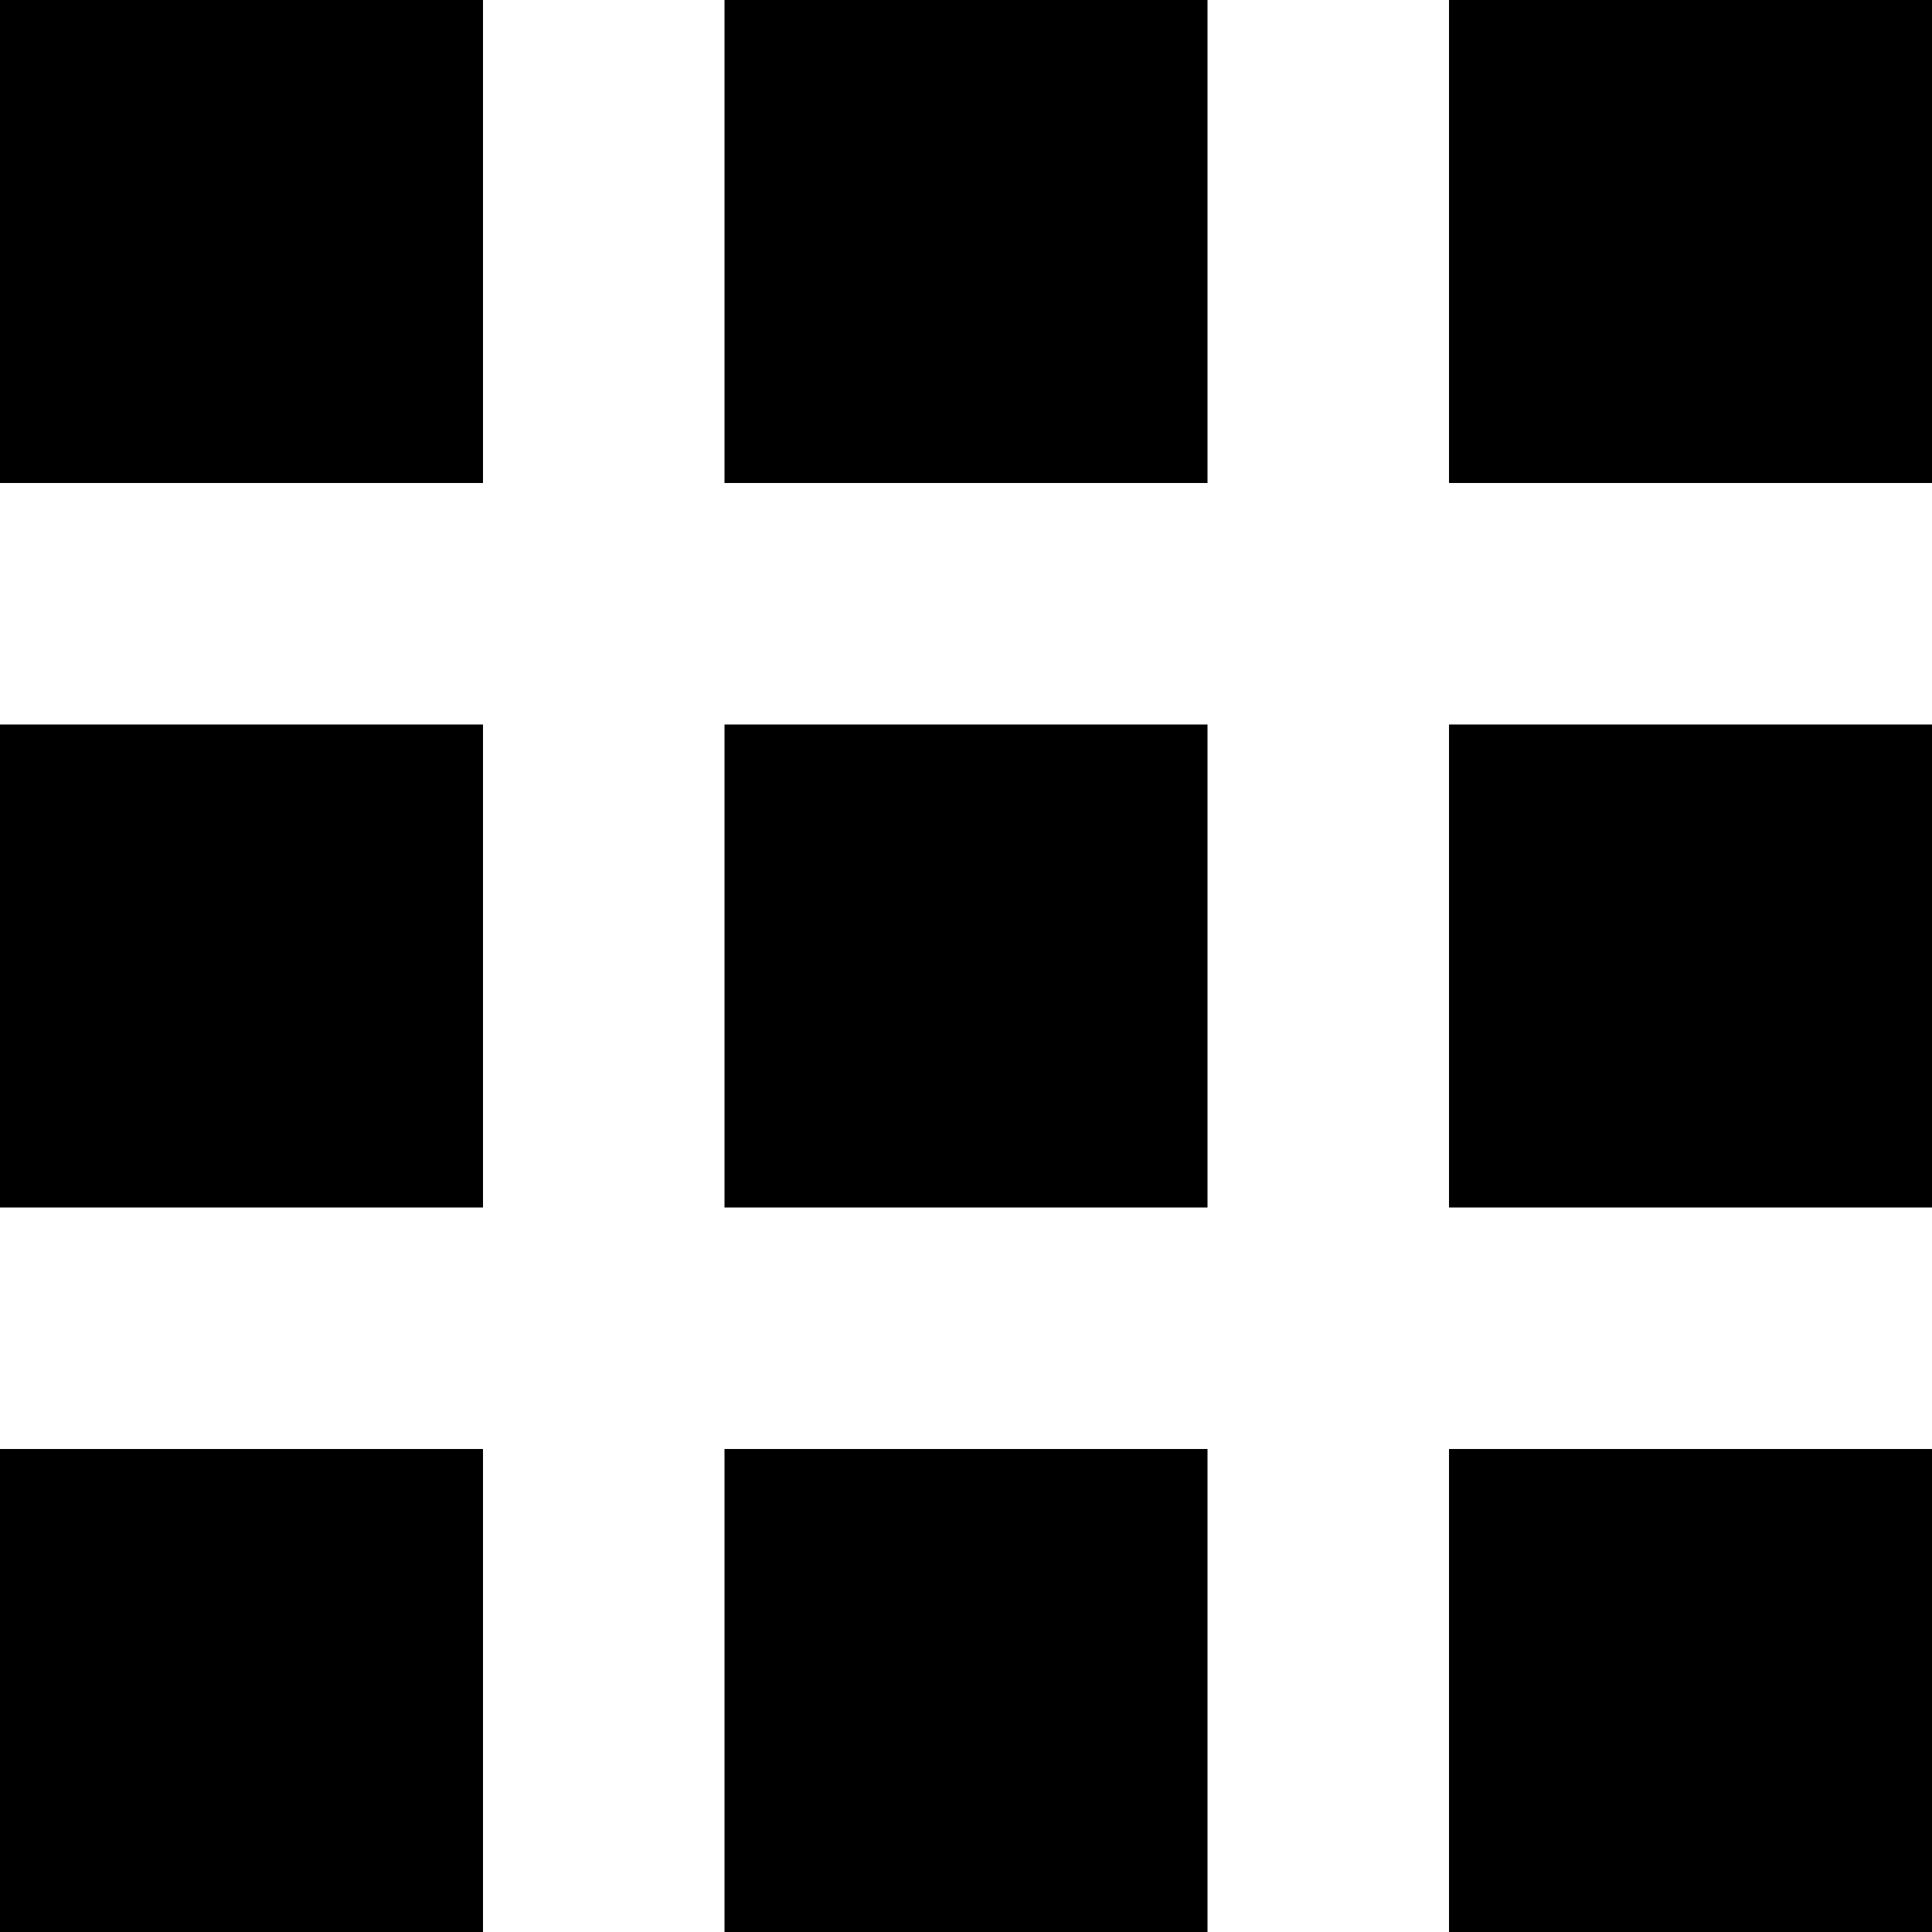
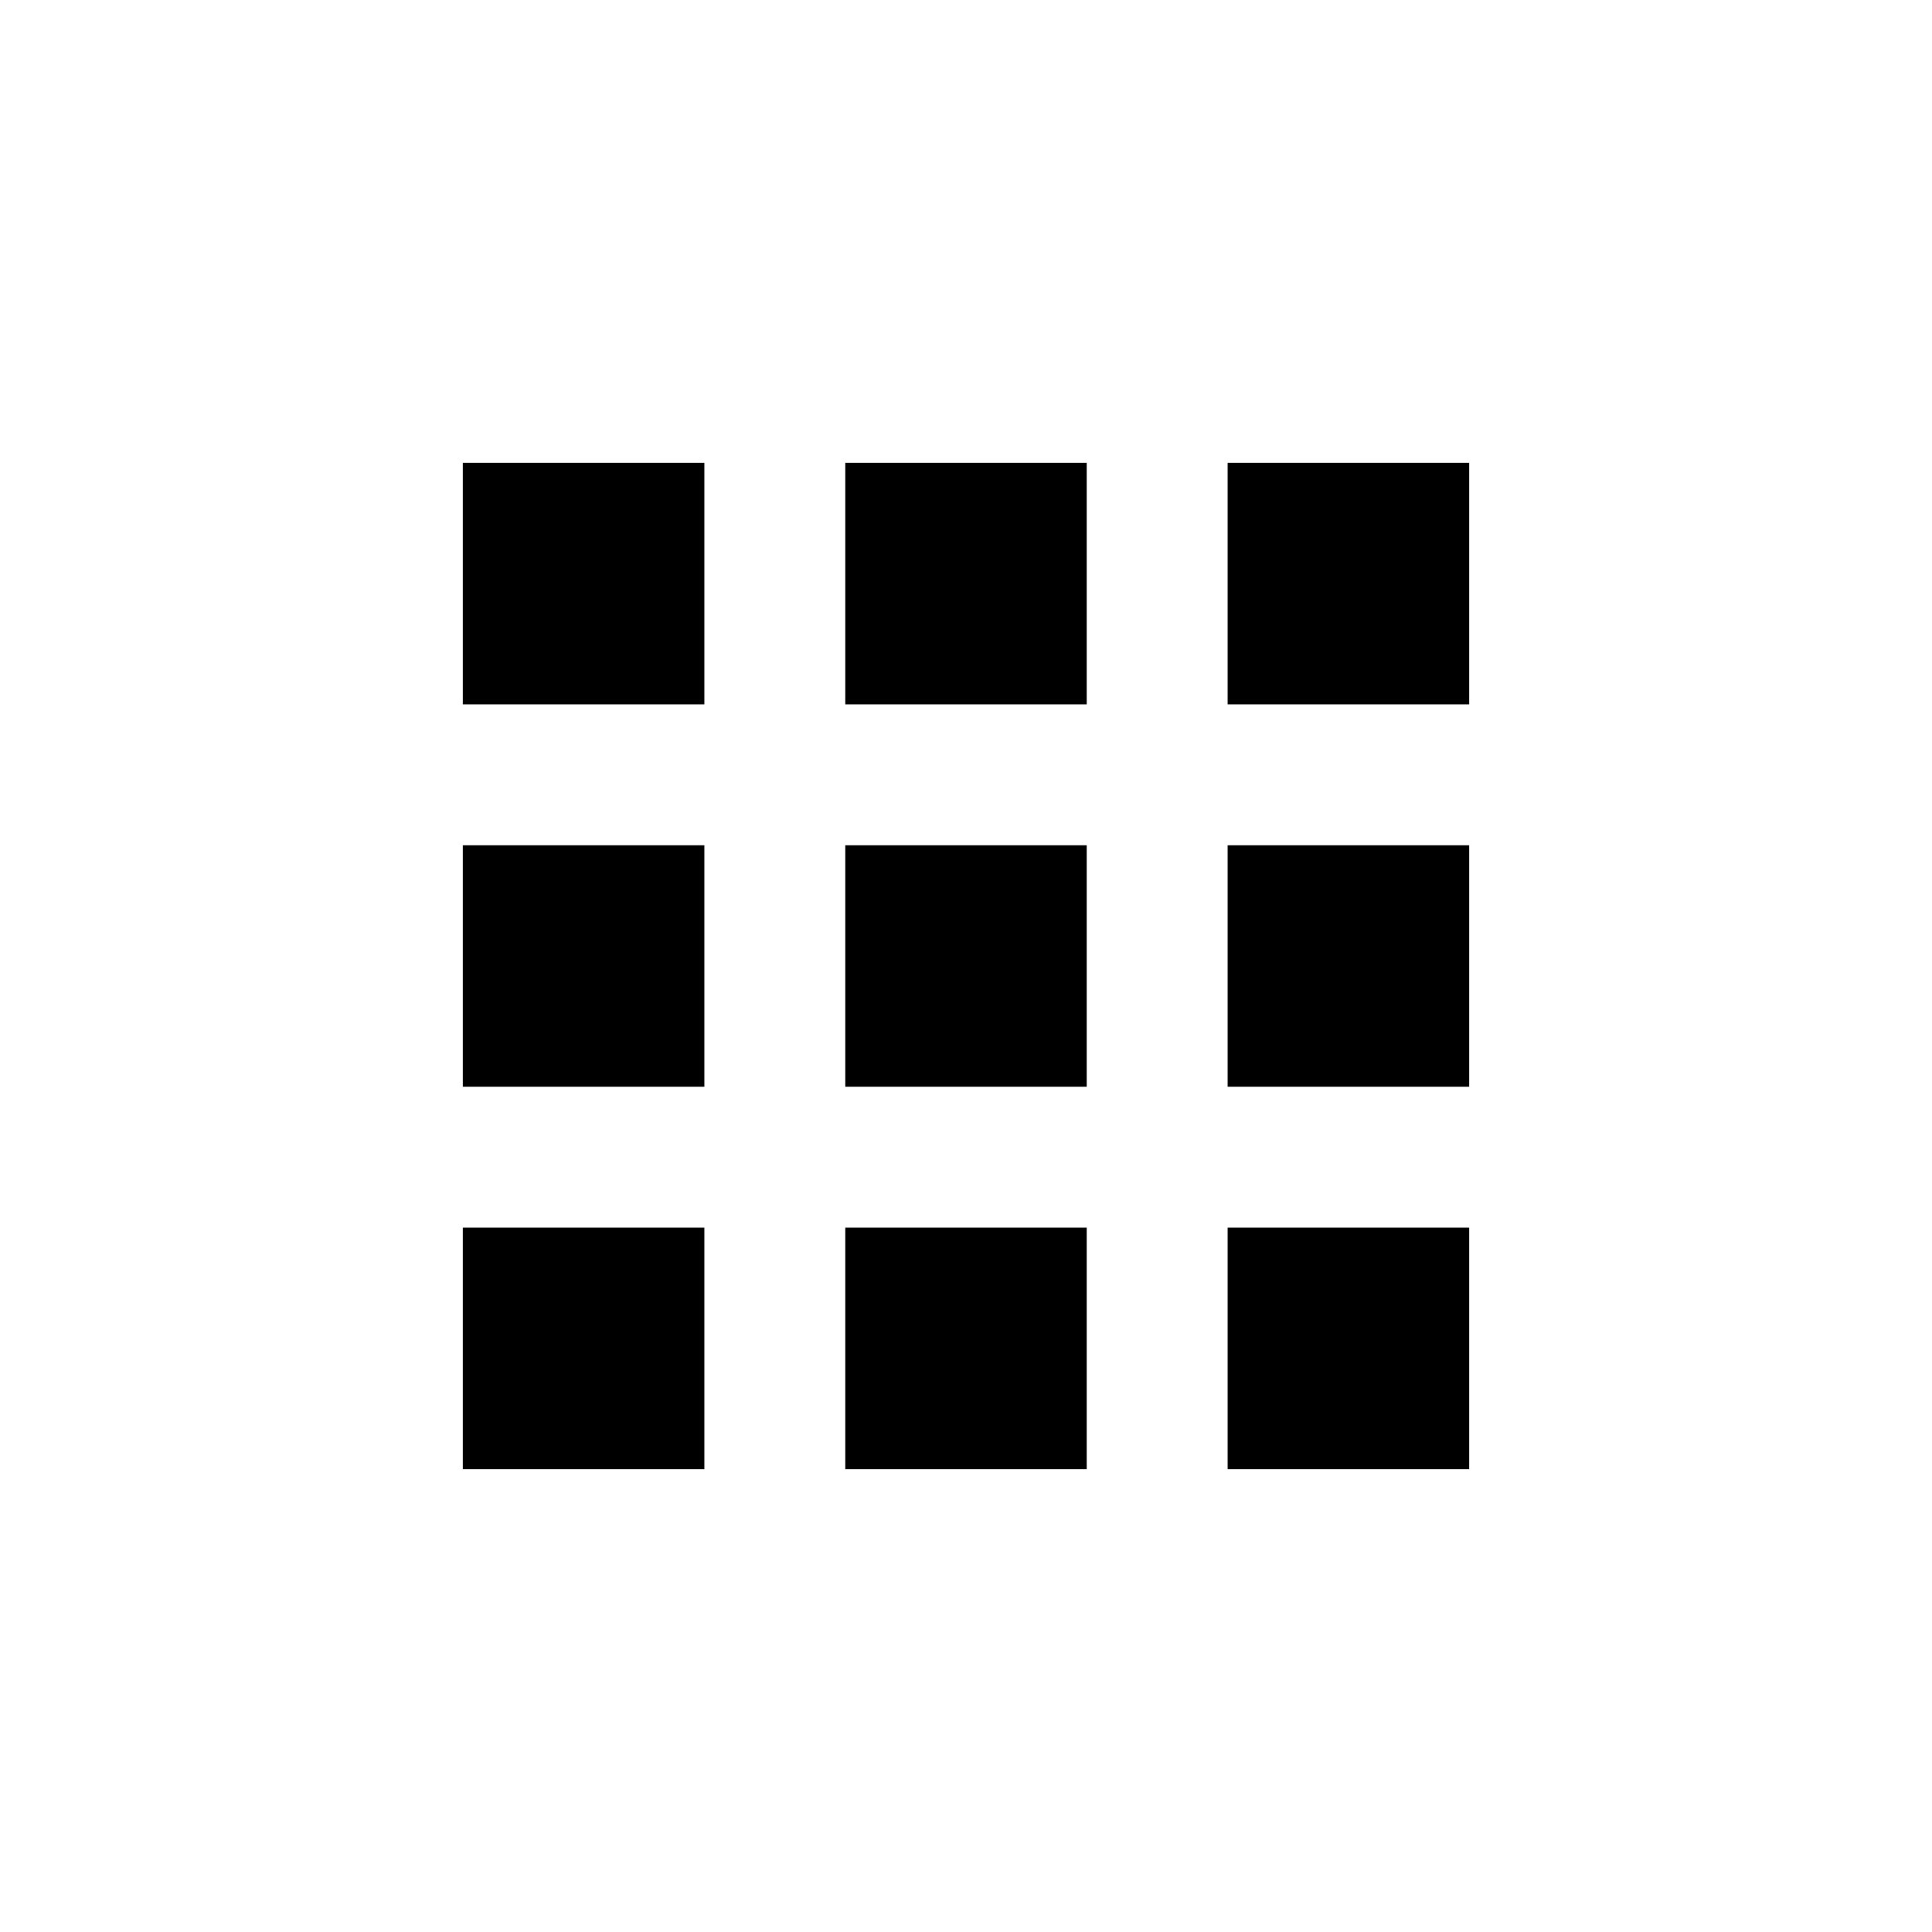
- <svg xmlns="http://www.w3.org/2000/svg" version="1.1" id="grid" x="0px" y="0px" width="32px" height="32px" viewBox="0 0 32 32" enable-background="new 0 0 32 32" xml:space="preserve">
-   <path d="M0,0h8v8H0V0z M12,0h8v8h-8V0z M24,0h8v8h-8V0z M0,12h8v8H0V12z M12,12h8v8h-8V12z M24,12h8v8h-8V12z M0,24h8v8H0V24z   M12,24h8v8h-8V24z M24,24h8v8h-8V24z" />
+ <svg xmlns="http://www.w3.org/2000/svg" version="1.1" id="grid" x="0px" y="0px" viewBox="0 0 48 48" style="enable-background:new 0 0 48 48;" xml:space="preserve">
+   <g>
+     <rect x="11.5" y="11.5" width="6" height="6" />
+     <rect x="21" y="11.5" width="6" height="6" />
+     <rect x="30.5" y="11.5" width="6" height="6" />
+     <rect x="11.5" y="21" width="6" height="6" />
+     <rect x="21" y="21" width="6" height="6" />
+     <rect x="30.5" y="21" width="6" height="6" />
+     <rect x="11.5" y="30.5" width="6" height="6" />
+     <rect x="21" y="30.5" width="6" height="6" />
+     <rect x="30.5" y="30.5" width="6" height="6" />
+   </g>
</svg>
